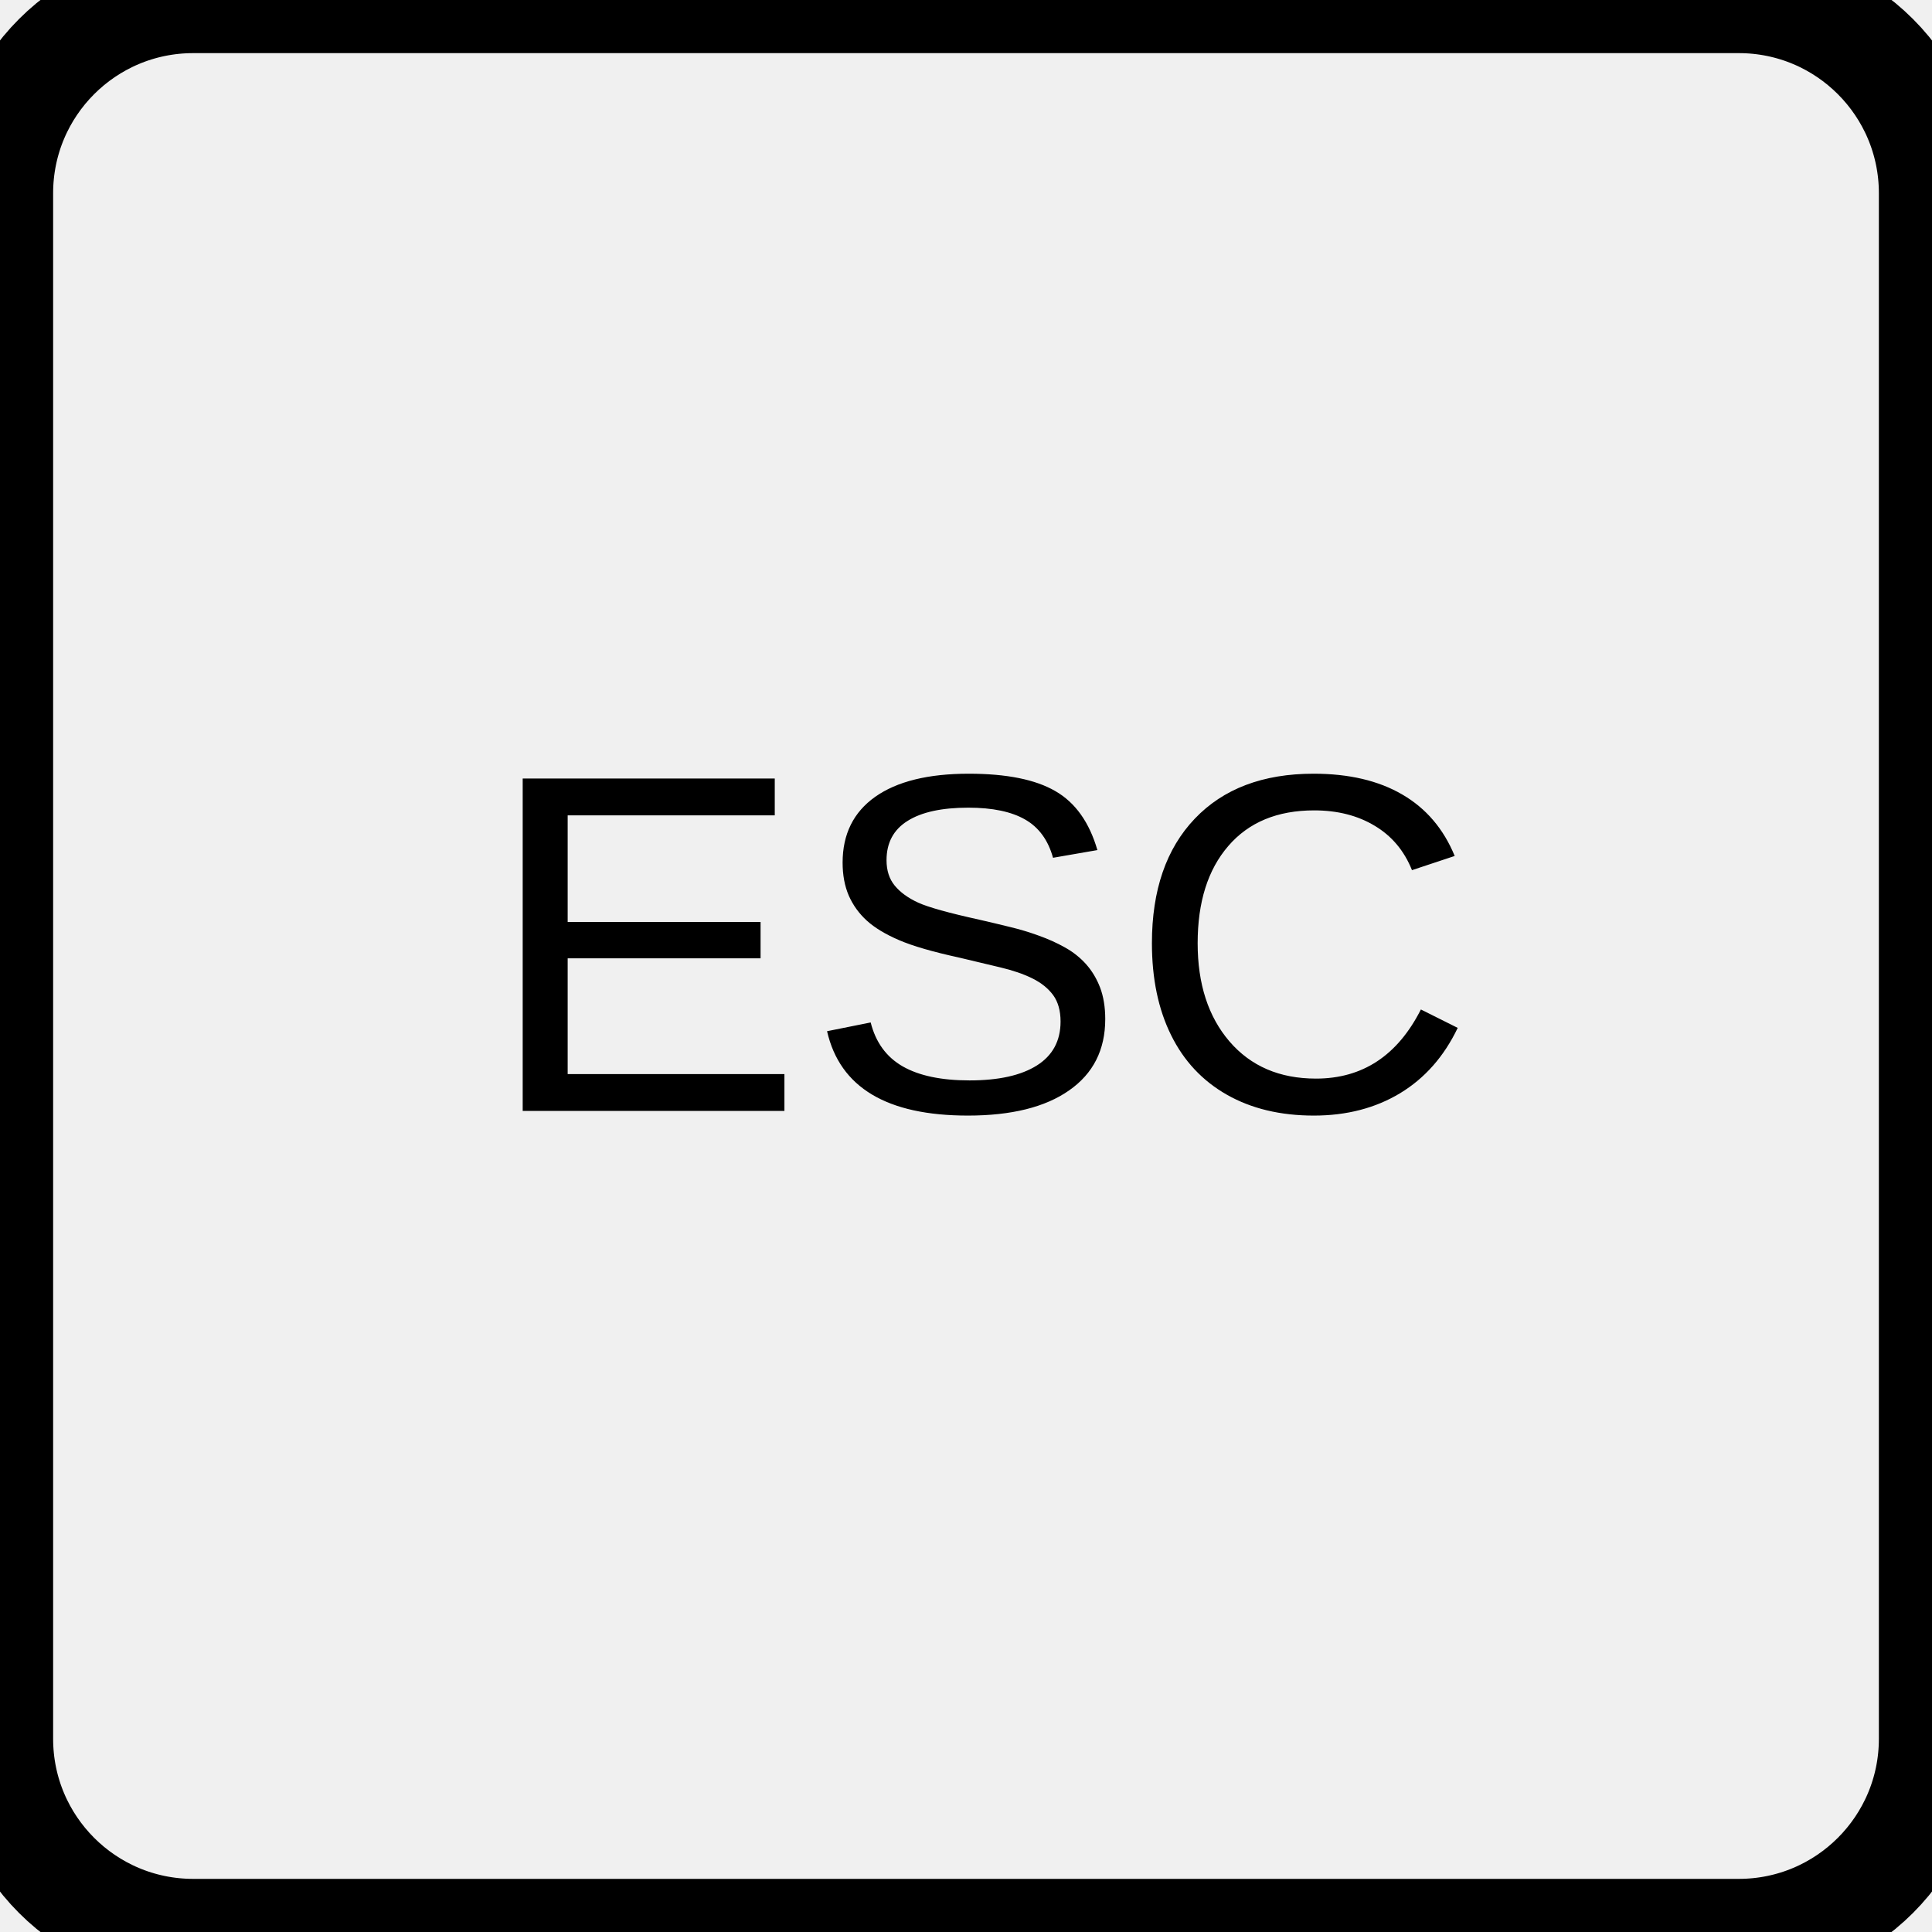
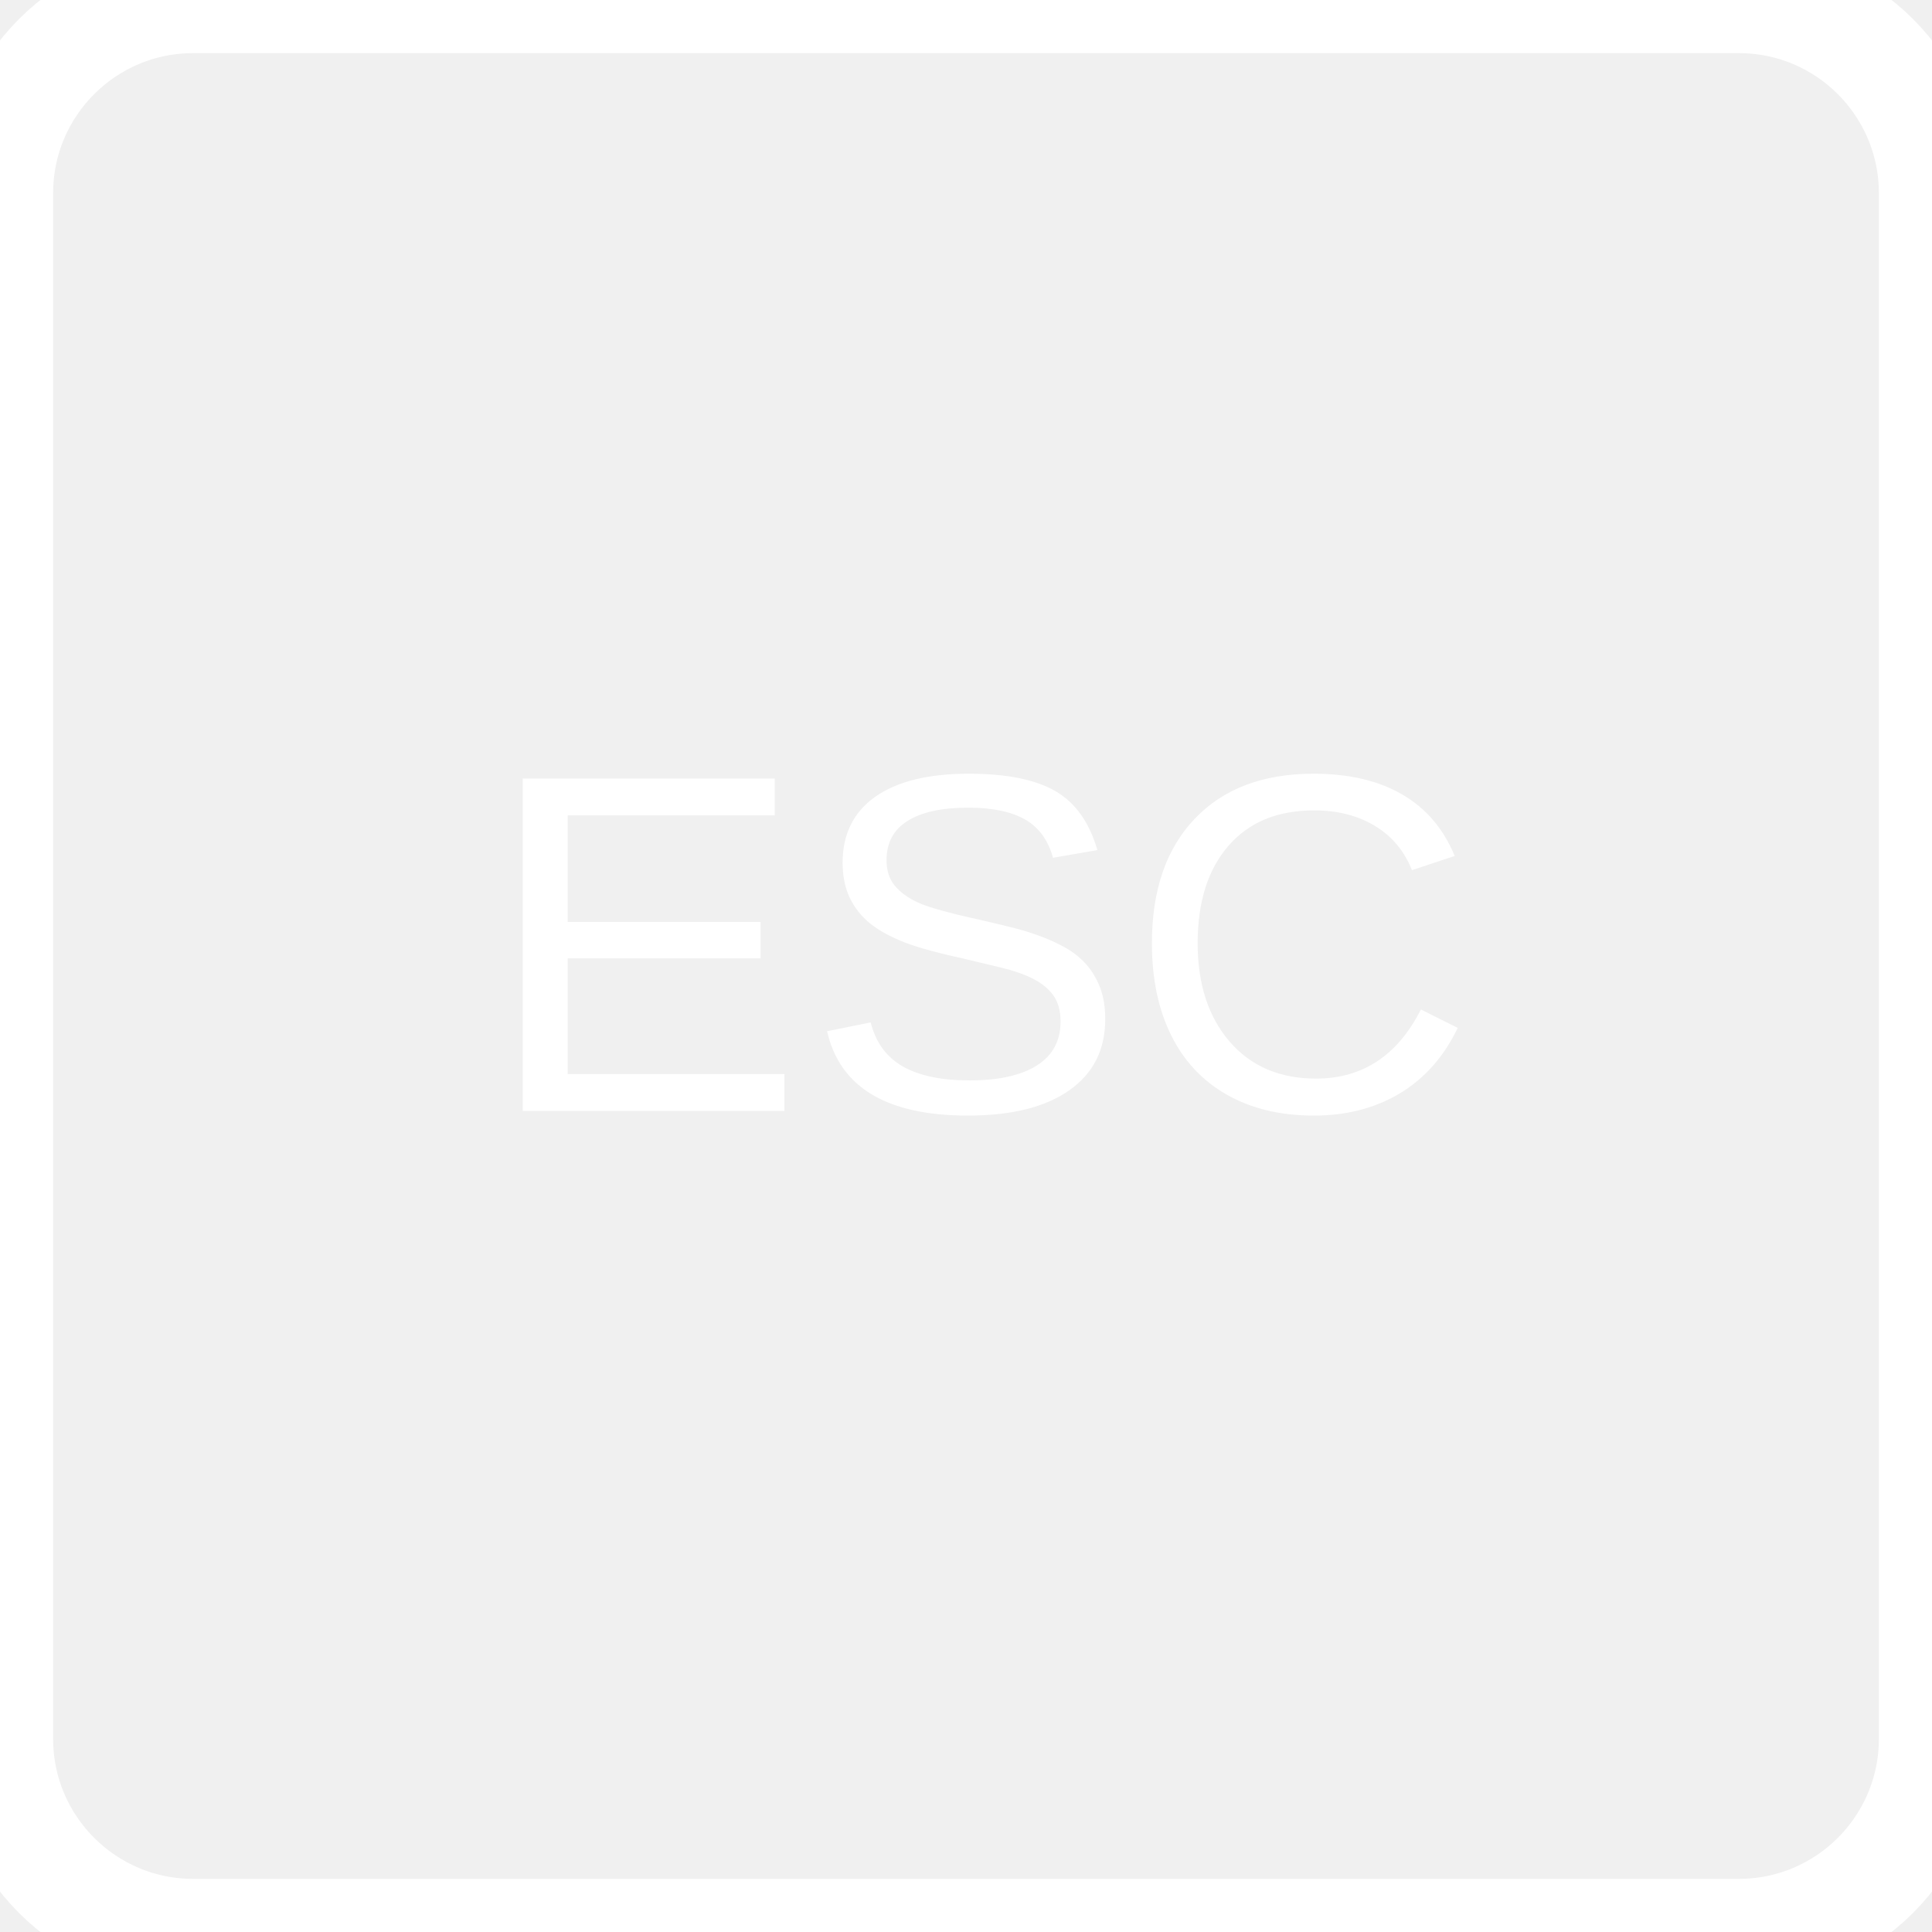
- <svg width="200" height="200">
+ <svg xmlns="http://www.w3.org/2000/svg" width="200" height="200">
  <style>
    .text {
      font-size: 50px;
      font-family: 'Inter UI', 'Arial';
+       fill: white;
    }
  </style>
-   <path d="     M 20 0     l 160 0     a 20 20 0 0 1 20 20     l 0 160     a 20 20 0 0 1 -20 20     l -160 0     a 20 20 0 0 1 -20 -20     l 0 -160     a 20 20 0 0 1 20 -20     " stroke="black" stroke-width="11" fill="none" />
+   <path d="     M 20 0     l 160 0     a 20 20 0 0 1 20 20     l 0 160     a 20 20 0 0 1 -20 20     l -160 0     a 20 20 0 0 1 -20 -20     l 0 -160     a 20 20 0 0 1 20 -20     " stroke="white" stroke-width="11" fill="none" />
  <text x="50" y="115" class="text">ESC</text>
</svg>
